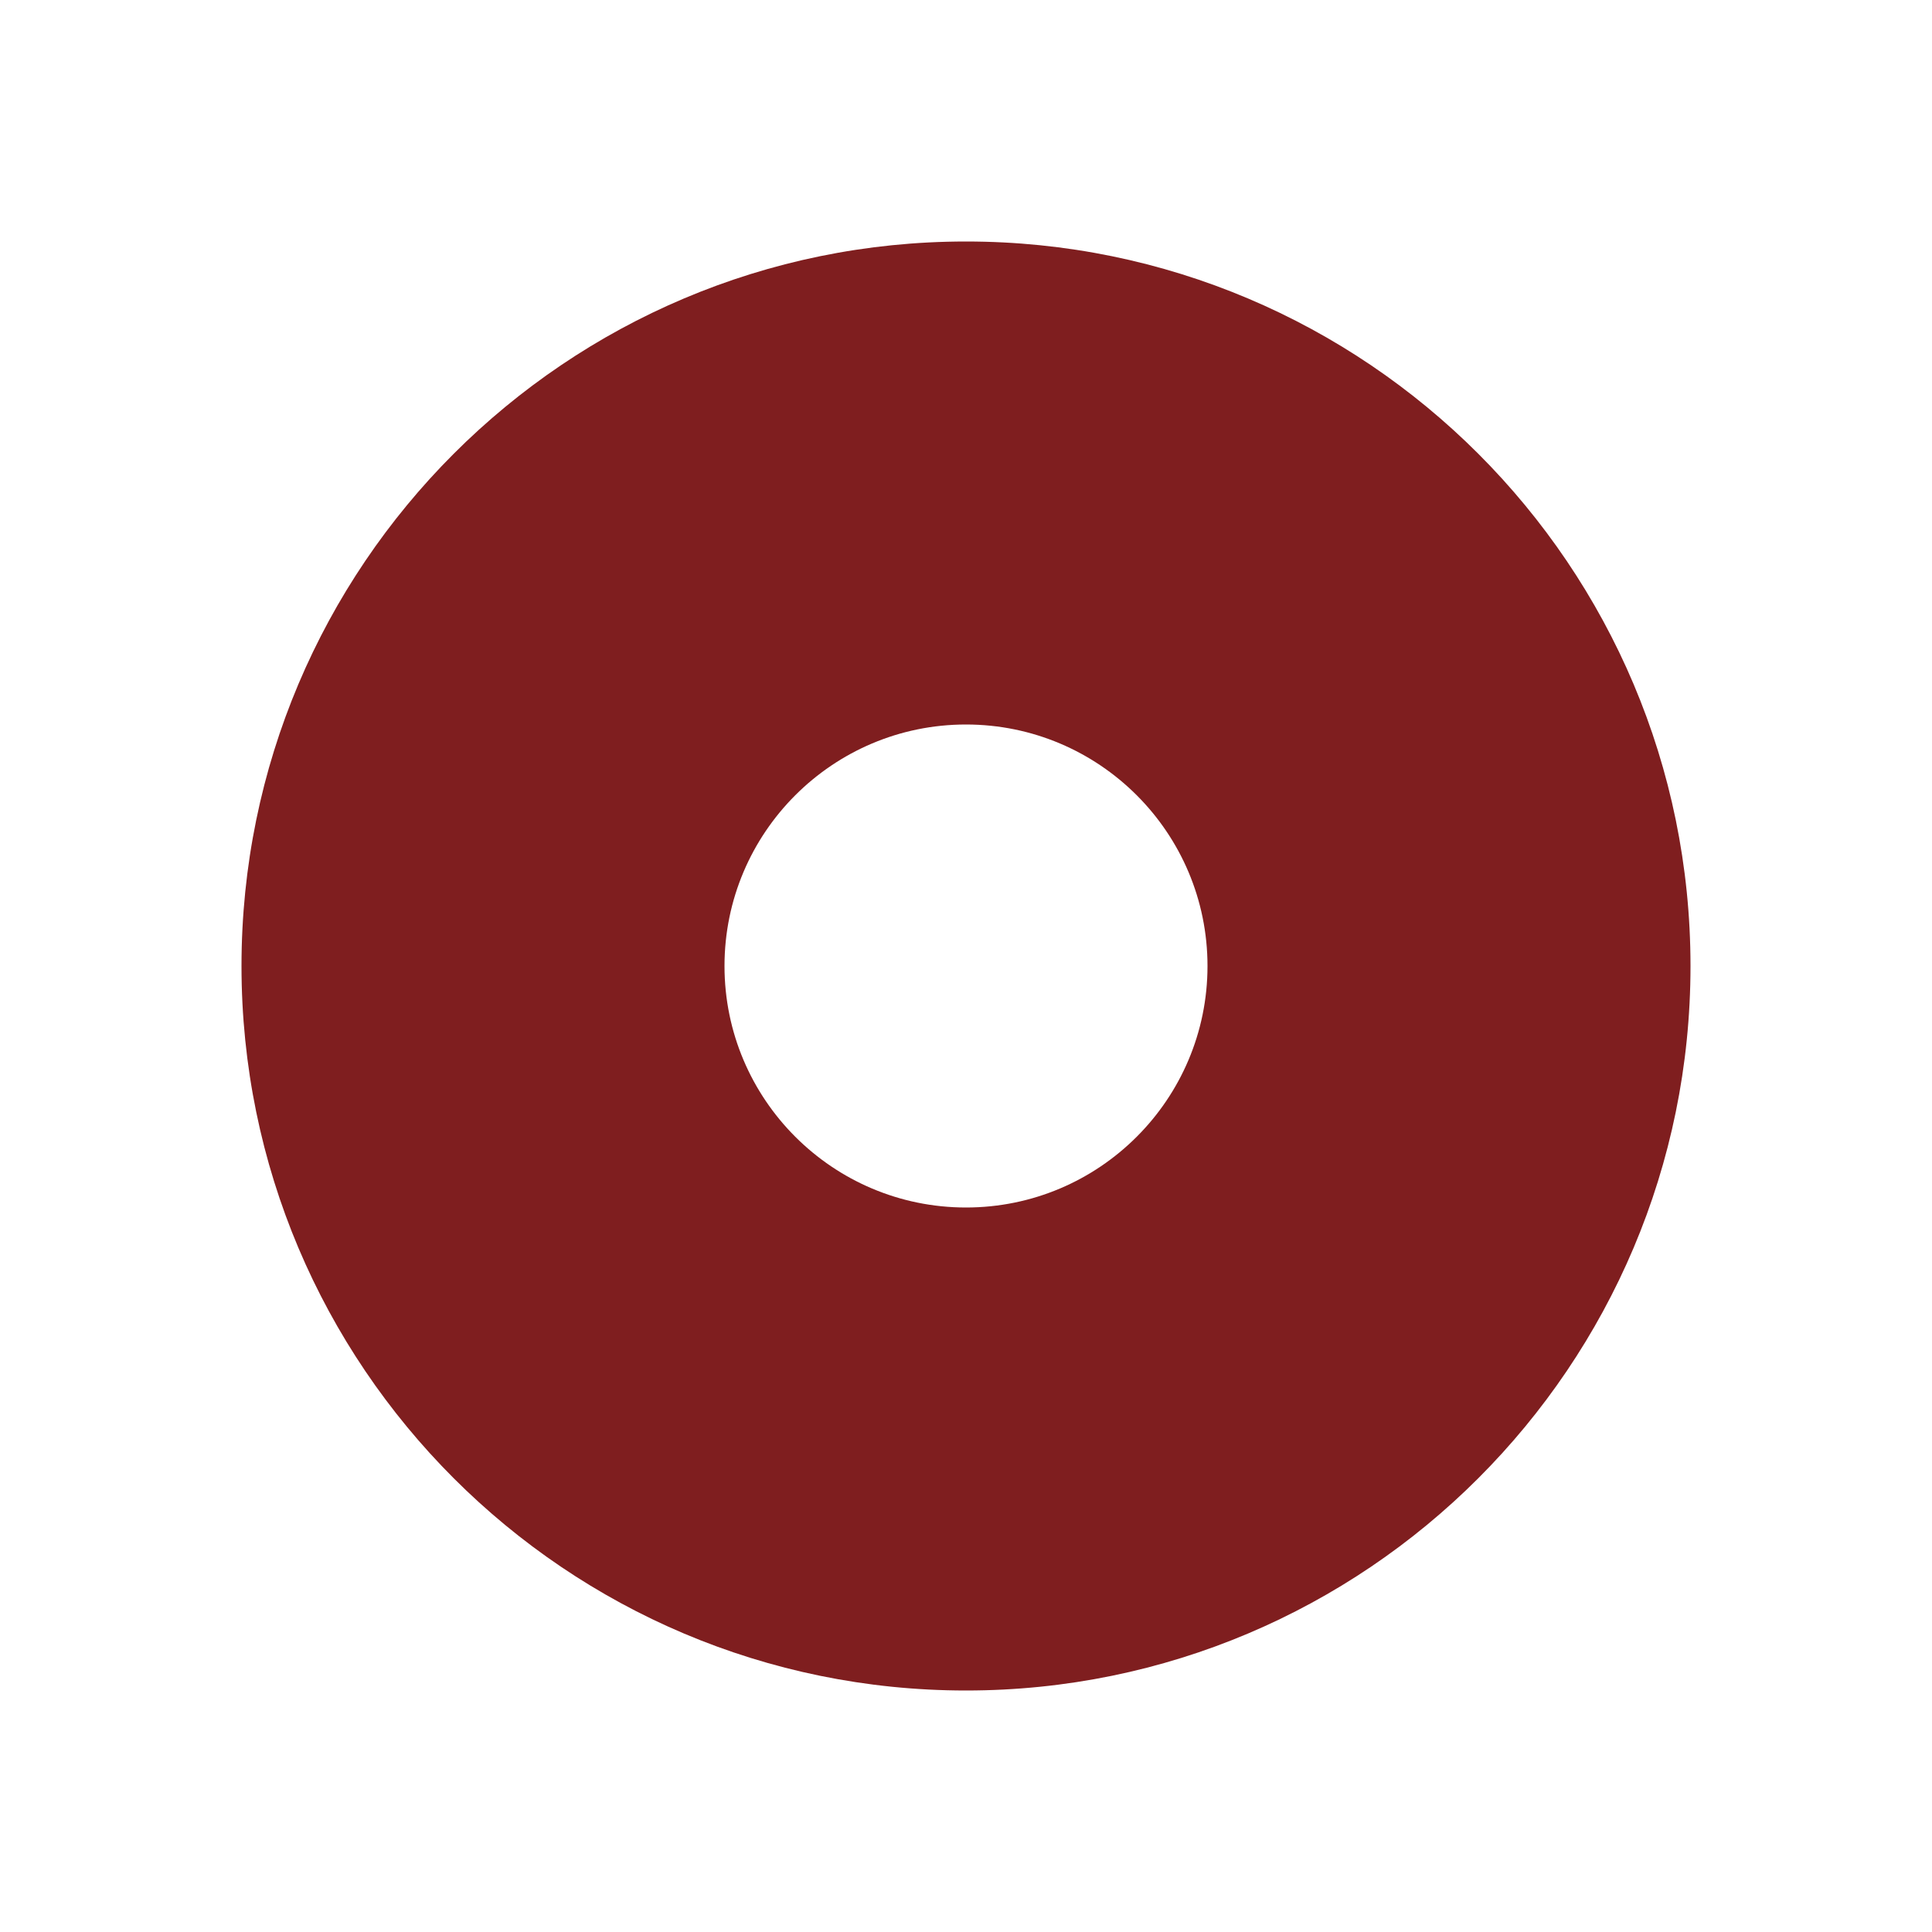
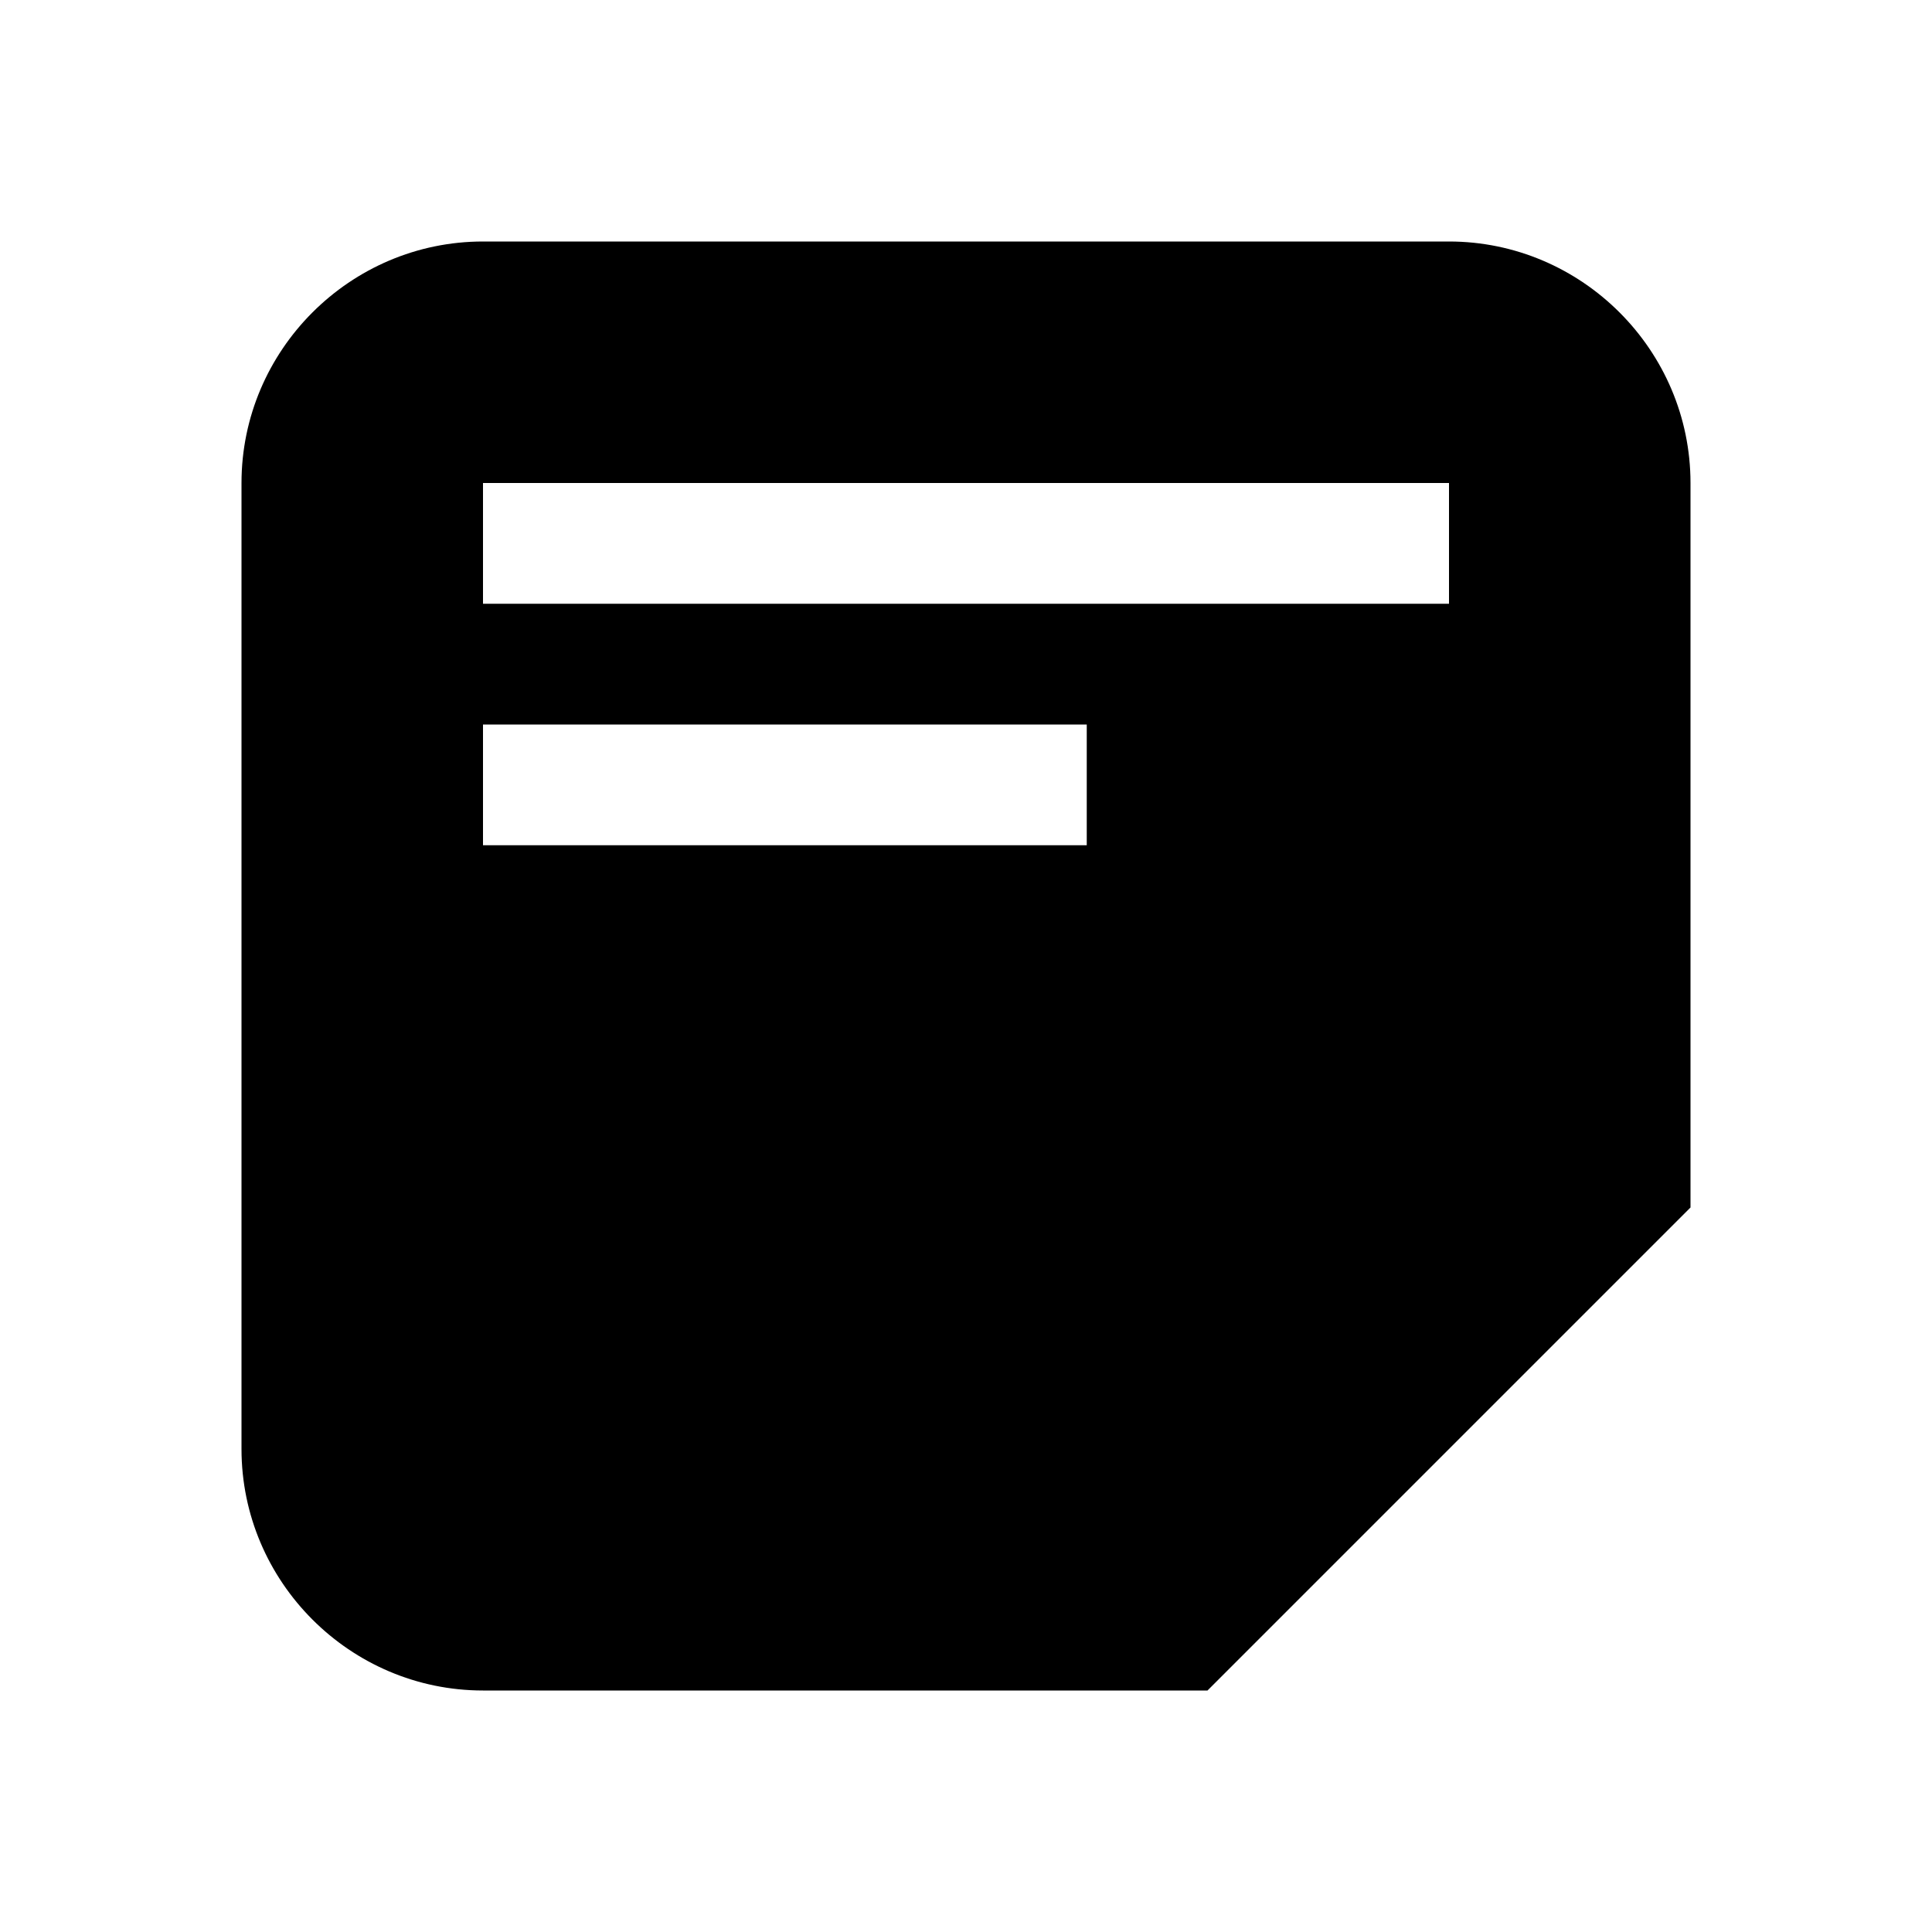
- <svg xmlns="http://www.w3.org/2000/svg" version="1.1" id="Ellipse_2_1_" x="0px" y="0px" width="16px" height="16px" viewBox="0 0 16 16" style="enable-background:new 0 0 16 16;" xml:space="preserve">
-   <g>
-     <path style="fill:#7F1E1F;" d="M8,2C4.687,2,2,4.687,2,8s2.687,6,6,6s6-2.687,6-6S11.313,2,8,2z M8,10c-1.104,0-2-0.896-2-2   s0.896-2,2-2s2,0.896,2,2S9.104,10,8,10z" />
-   </g>
+ <svg xmlns="http://www.w3.org/2000/svg" version="1.1" id="Layer_2" x="0px" y="0px" viewBox="0 0 16 16" style="enable-background:new 0 0 16 16;" xml:space="preserve">
+   <path d="M12,2H4C2.9,2,2,2.9,2,4v8c0,1.1,0.9,2,2,2h6l4-4V4C14,2.9,13.1,2,12,2z M9,7H4V6h5V7z M12,5H4V4h8V5z" />
</svg>
